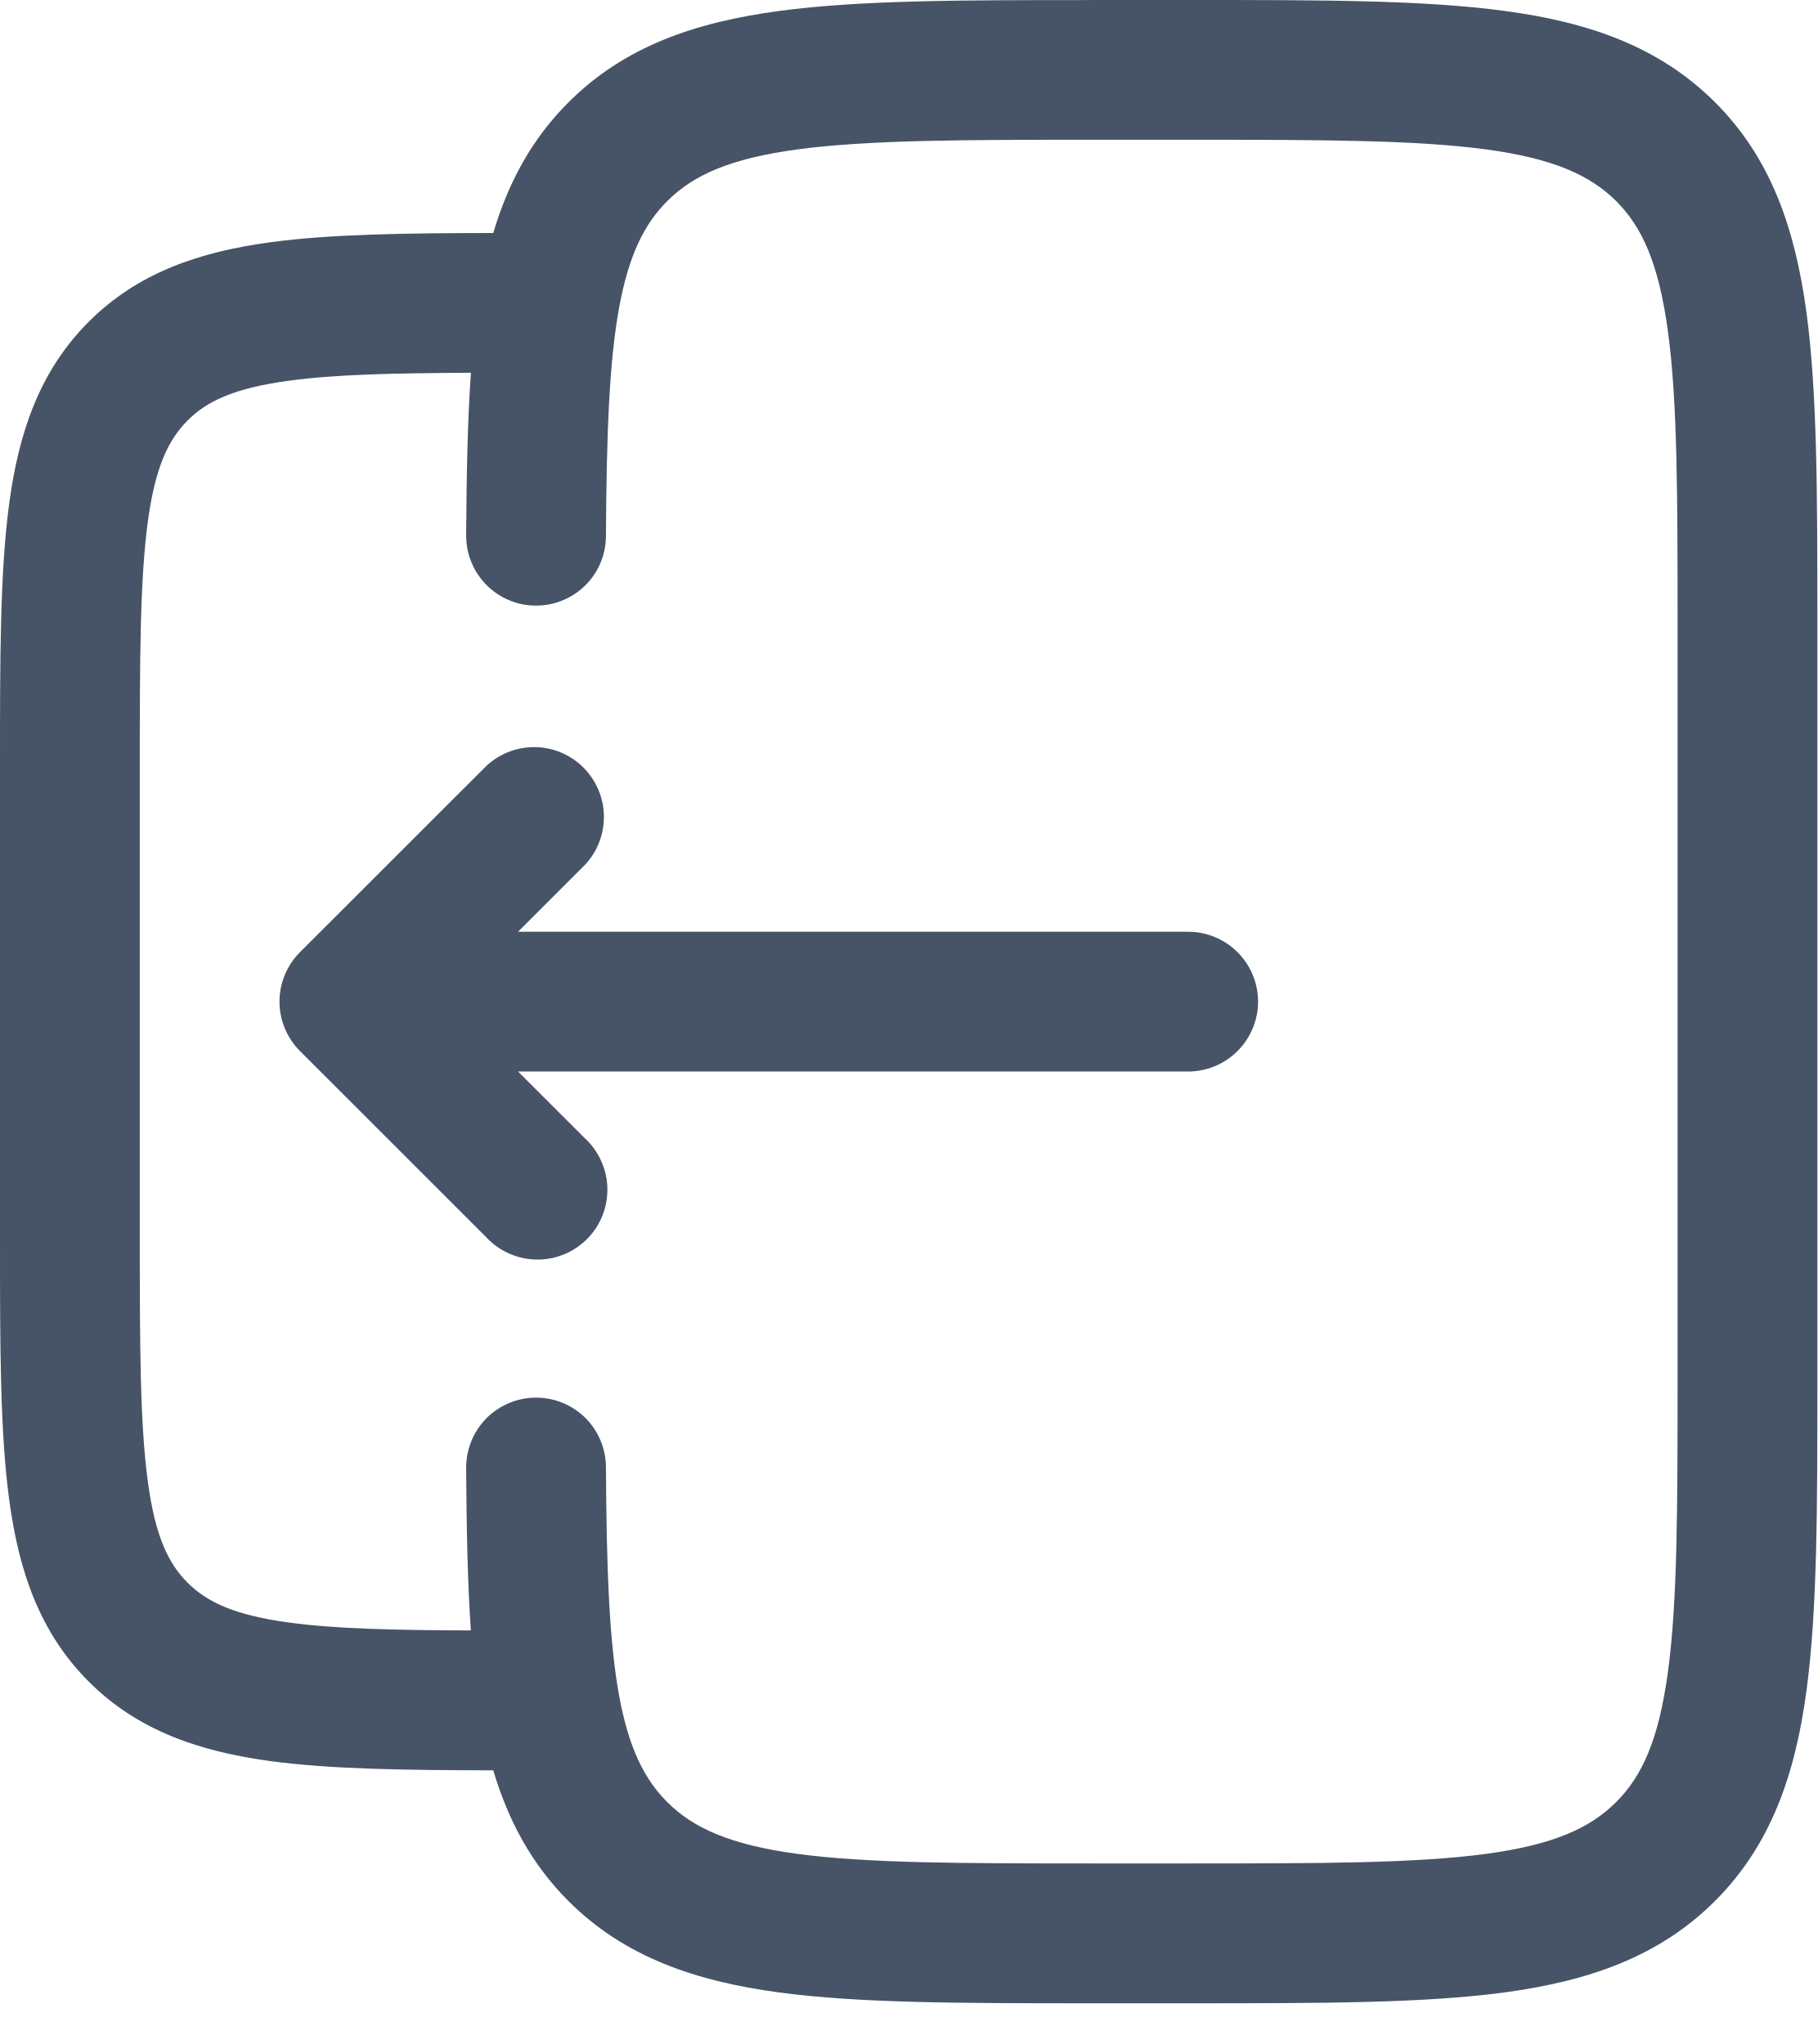
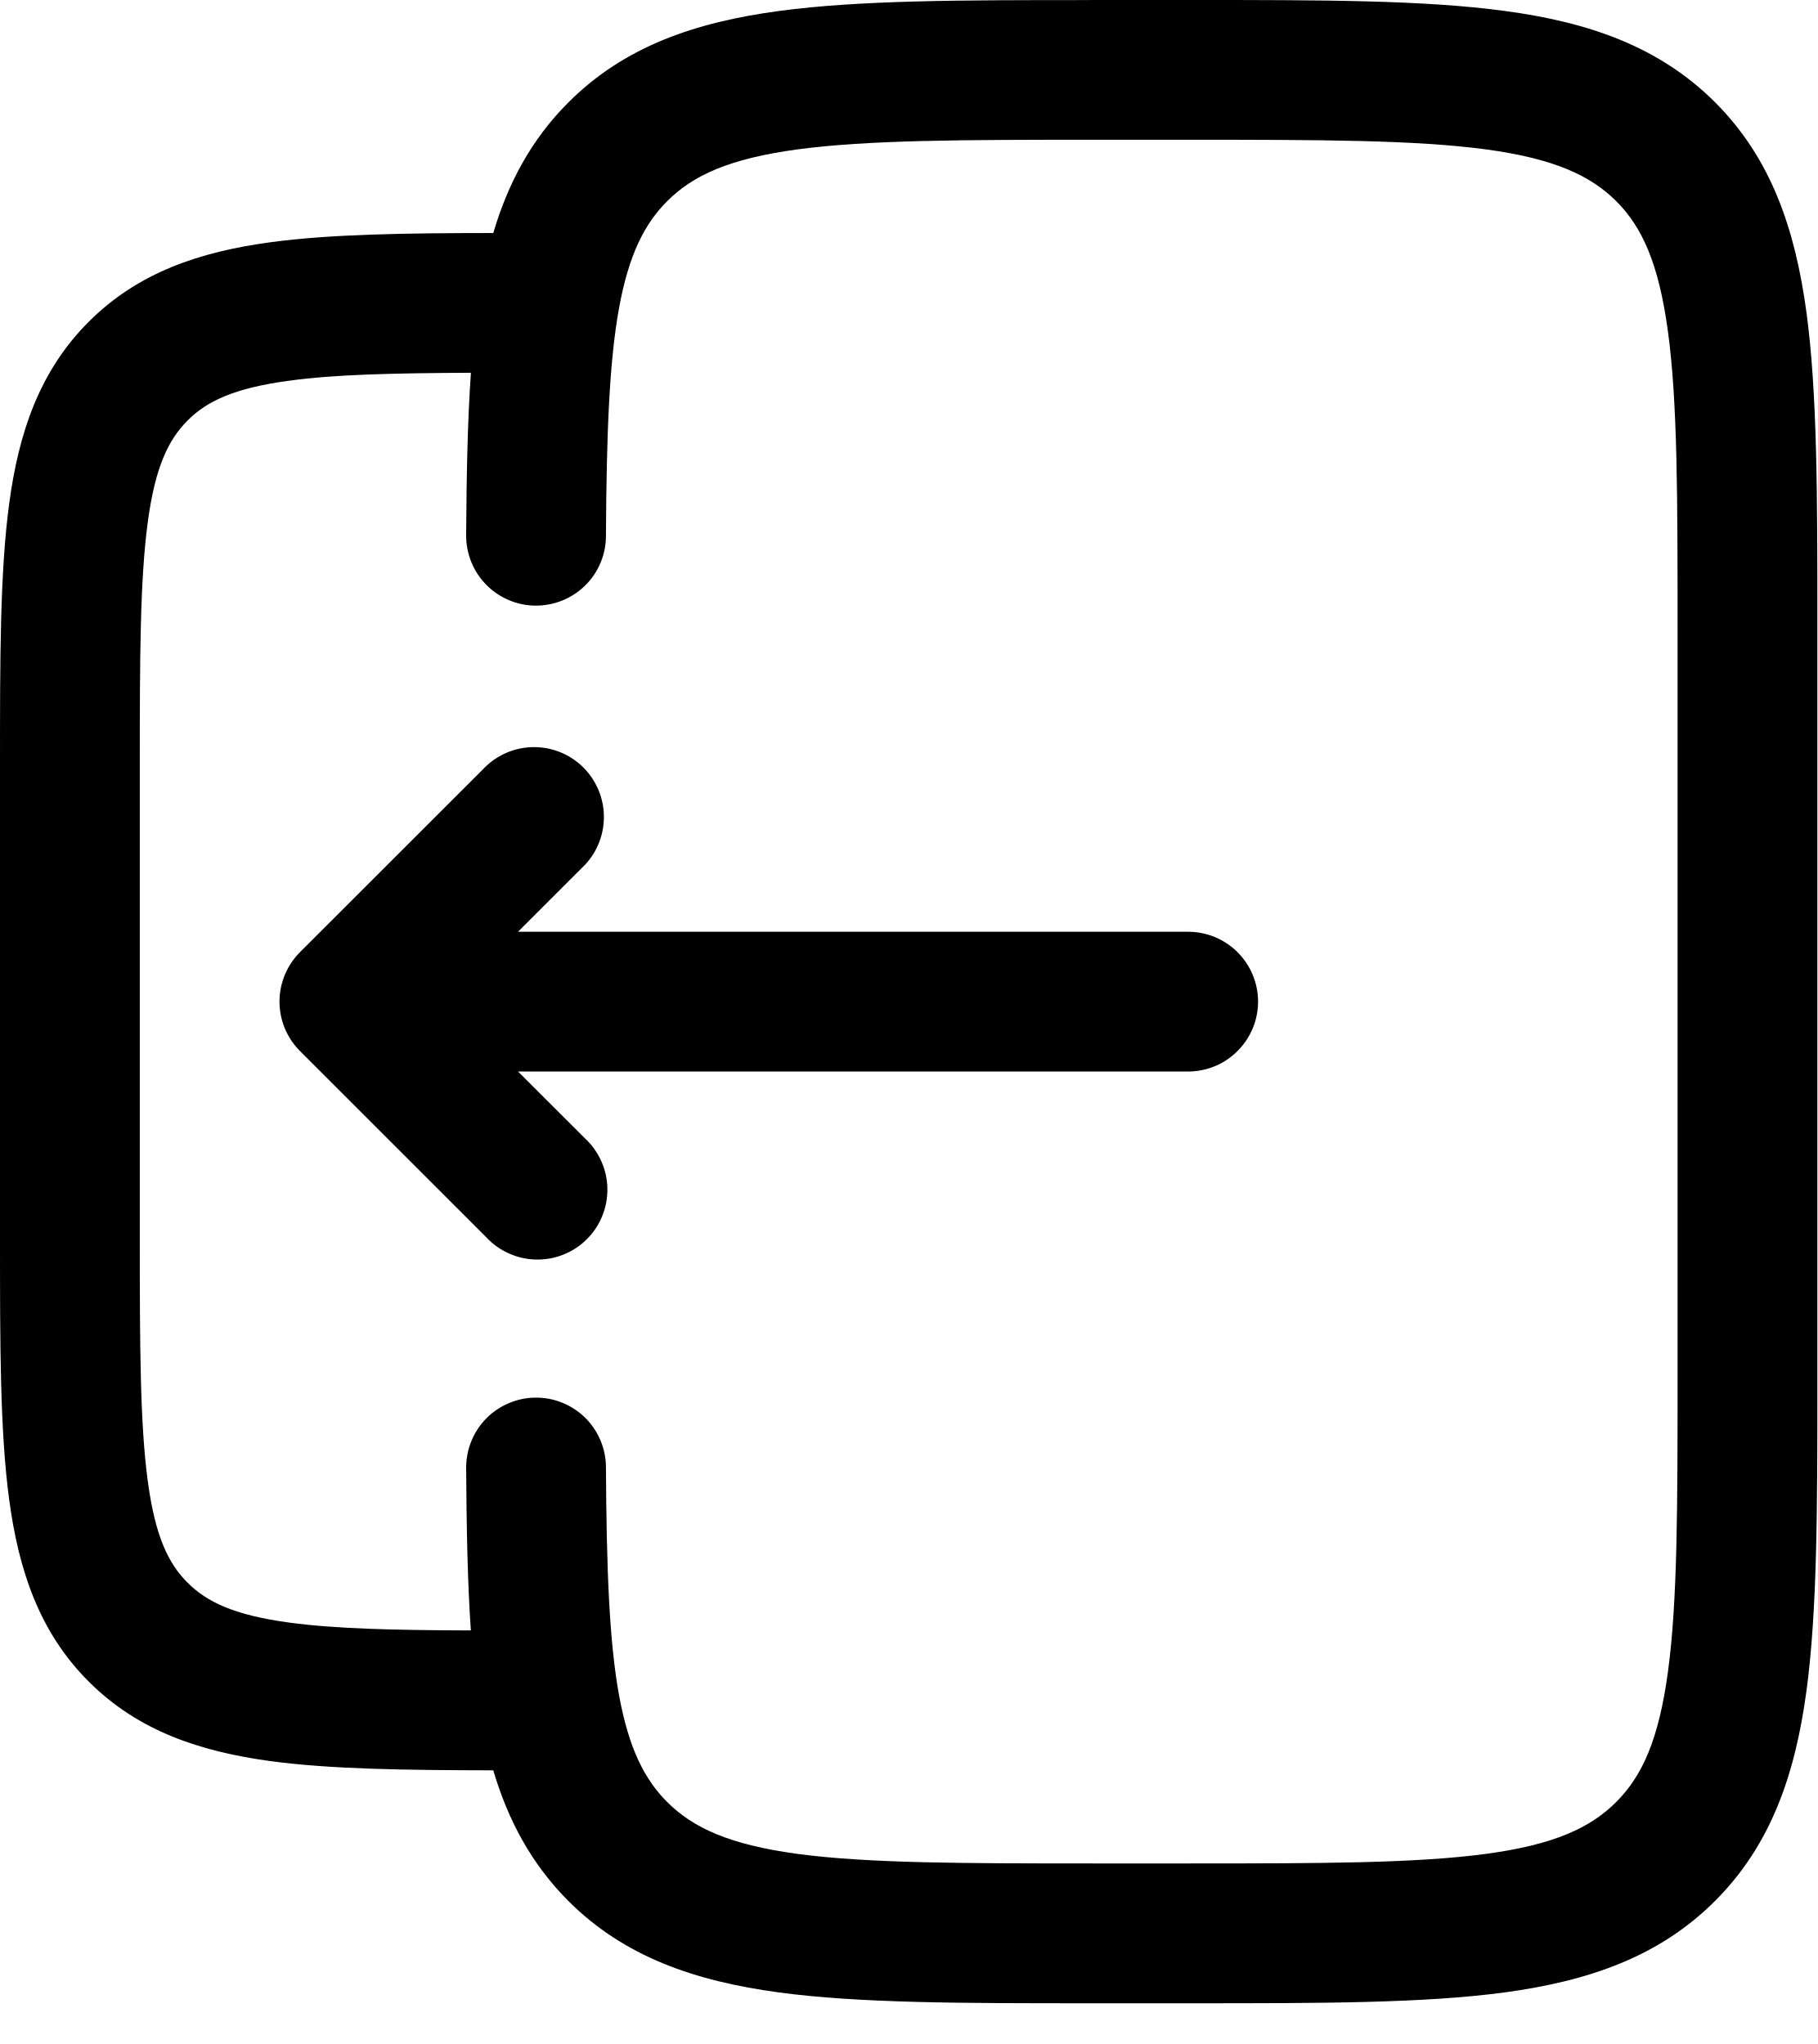
<svg xmlns="http://www.w3.org/2000/svg" width="24" height="27" viewBox="0 0 24 27" fill="none">
-   <path d="M3.961 13.883C3.788 13.71 3.691 13.475 3.691 13.231C3.691 12.986 3.788 12.752 3.961 12.578L6.423 10.117C6.598 9.954 6.829 9.865 7.068 9.869C7.308 9.873 7.536 9.97 7.705 10.139C7.874 10.309 7.971 10.537 7.975 10.776C7.979 11.015 7.891 11.246 7.728 11.421L6.841 12.308H15.691C15.935 12.308 16.17 12.405 16.343 12.578C16.516 12.751 16.614 12.986 16.614 13.231C16.614 13.476 16.516 13.71 16.343 13.883C16.17 14.057 15.935 14.154 15.691 14.154H6.841L7.728 15.04C7.818 15.124 7.891 15.226 7.941 15.34C7.992 15.453 8.019 15.575 8.021 15.699C8.023 15.823 8.001 15.946 7.954 16.061C7.908 16.176 7.839 16.28 7.751 16.368C7.663 16.456 7.559 16.525 7.444 16.571C7.329 16.618 7.206 16.64 7.082 16.638C6.958 16.636 6.836 16.609 6.723 16.558C6.609 16.508 6.507 16.435 6.423 16.345L3.961 13.883Z" fill="#475467" />
-   <path fill-rule="evenodd" clip-rule="evenodd" d="M14.394 0H15.76C17.444 0 18.8 -2.98023e-08 19.867 0.144C20.975 0.292 21.908 0.612 22.649 1.351C23.39 2.092 23.707 3.025 23.857 4.133C24 5.2 24 6.558 24 8.24V18.221C24 19.904 24 21.262 23.857 22.329C23.708 23.436 23.39 24.369 22.649 25.11C21.908 25.851 20.975 26.169 19.867 26.319C18.8 26.462 17.442 26.462 15.76 26.462H14.394C12.711 26.462 11.354 26.462 10.287 26.319C9.179 26.169 8.246 25.851 7.505 25.11C7.015 24.618 6.709 24.042 6.514 23.385C5.344 23.383 4.368 23.37 3.578 23.264C2.638 23.137 1.823 22.864 1.172 22.213C0.521 21.562 0.247 20.748 0.121 19.807C6.70552e-08 18.908 0 17.769 0 16.373V10.089C0 8.694 6.70552e-08 7.556 0.121 6.655C0.247 5.716 0.521 4.901 1.172 4.25C1.823 3.599 2.636 3.326 3.578 3.199C4.368 3.093 5.344 3.079 6.514 3.078C6.709 2.421 7.015 1.844 7.506 1.353C8.246 0.612 9.18 0.294 10.288 0.145C11.354 0.001 12.711 0.001 14.394 0.001V0ZM6.156 19.39C6.161 20.183 6.174 20.897 6.218 21.537C5.191 21.534 4.428 21.515 3.824 21.434C3.088 21.335 2.729 21.158 2.478 20.907C2.226 20.657 2.049 20.297 1.951 19.561C1.849 18.799 1.846 17.785 1.846 16.308V10.154C1.846 8.677 1.849 7.663 1.951 6.901C2.049 6.165 2.226 5.806 2.478 5.554C2.727 5.303 3.088 5.126 3.824 5.028C4.428 4.946 5.191 4.929 6.219 4.924C6.174 5.564 6.161 6.278 6.156 7.072C6.155 7.317 6.251 7.552 6.423 7.726C6.595 7.9 6.83 7.999 7.074 8C7.319 8.001 7.555 7.905 7.729 7.733C7.903 7.561 8.001 7.327 8.002 7.082C8.01 5.737 8.044 4.783 8.177 4.058C8.306 3.361 8.512 2.956 8.811 2.657C9.152 2.316 9.631 2.095 10.534 1.973C11.463 1.849 12.695 1.846 14.461 1.846H15.692C17.46 1.846 18.692 1.849 19.621 1.973C20.524 2.095 21.002 2.318 21.344 2.657C21.684 2.998 21.905 3.476 22.027 4.38C22.153 5.308 22.154 6.542 22.154 8.308V18.154C22.154 19.92 22.153 21.152 22.027 22.082C21.905 22.986 21.684 23.463 21.343 23.804C21.002 24.145 20.524 24.367 19.621 24.489C18.692 24.613 17.46 24.615 15.692 24.615H14.461C12.695 24.615 11.463 24.613 10.533 24.489C9.631 24.367 9.152 24.144 8.811 23.804C8.512 23.504 8.306 23.1 8.177 22.404C8.044 21.679 8.01 20.725 8.002 19.38C8.002 19.259 7.977 19.139 7.93 19.027C7.883 18.915 7.815 18.814 7.729 18.728C7.642 18.643 7.54 18.576 7.428 18.53C7.316 18.484 7.196 18.461 7.074 18.462C6.953 18.462 6.833 18.487 6.722 18.534C6.61 18.581 6.508 18.649 6.423 18.735C6.338 18.822 6.27 18.924 6.225 19.036C6.179 19.148 6.156 19.268 6.156 19.39Z" fill="#475467" />
+   <path d="M3.961 13.883C3.788 13.71 3.691 13.475 3.691 13.231C3.691 12.986 3.788 12.752 3.961 12.578L6.423 10.117C6.598 9.954 6.829 9.865 7.068 9.869C7.308 9.873 7.536 9.97 7.705 10.139C7.874 10.309 7.971 10.537 7.975 10.776C7.979 11.015 7.891 11.246 7.728 11.421L6.841 12.308H15.691C15.935 12.308 16.17 12.405 16.343 12.578C16.516 12.751 16.614 12.986 16.614 13.231C16.614 13.476 16.516 13.71 16.343 13.883C16.17 14.057 15.935 14.154 15.691 14.154H6.841L7.728 15.04C7.818 15.124 7.891 15.226 7.941 15.34C7.992 15.453 8.019 15.575 8.021 15.699C8.023 15.823 8.001 15.946 7.954 16.061C7.908 16.176 7.839 16.28 7.751 16.368C7.663 16.456 7.559 16.525 7.444 16.571C7.329 16.618 7.206 16.64 7.082 16.638C6.958 16.636 6.836 16.609 6.723 16.558C6.609 16.508 6.507 16.435 6.423 16.345L3.961 13.883Z" fill="currentColor" />
+   <path fill-rule="evenodd" clip-rule="evenodd" d="M14.394 0H15.76C17.444 0 18.8 -2.98023e-08 19.867 0.144C20.975 0.292 21.908 0.612 22.649 1.351C23.39 2.092 23.707 3.025 23.857 4.133C24 5.2 24 6.558 24 8.24V18.221C24 19.904 24 21.262 23.857 22.329C23.708 23.436 23.39 24.369 22.649 25.11C21.908 25.851 20.975 26.169 19.867 26.319C18.8 26.462 17.442 26.462 15.76 26.462H14.394C12.711 26.462 11.354 26.462 10.287 26.319C9.179 26.169 8.246 25.851 7.505 25.11C7.015 24.618 6.709 24.042 6.514 23.385C5.344 23.383 4.368 23.37 3.578 23.264C2.638 23.137 1.823 22.864 1.172 22.213C0.521 21.562 0.247 20.748 0.121 19.807C6.70552e-08 18.908 0 17.769 0 16.373V10.089C0 8.694 6.70552e-08 7.556 0.121 6.655C0.247 5.716 0.521 4.901 1.172 4.25C1.823 3.599 2.636 3.326 3.578 3.199C4.368 3.093 5.344 3.079 6.514 3.078C6.709 2.421 7.015 1.844 7.506 1.353C8.246 0.612 9.18 0.294 10.288 0.145C11.354 0.001 12.711 0.001 14.394 0.001V0ZM6.156 19.39C6.161 20.183 6.174 20.897 6.218 21.537C5.191 21.534 4.428 21.515 3.824 21.434C3.088 21.335 2.729 21.158 2.478 20.907C2.226 20.657 2.049 20.297 1.951 19.561C1.849 18.799 1.846 17.785 1.846 16.308V10.154C1.846 8.677 1.849 7.663 1.951 6.901C2.049 6.165 2.226 5.806 2.478 5.554C2.727 5.303 3.088 5.126 3.824 5.028C4.428 4.946 5.191 4.929 6.219 4.924C6.174 5.564 6.161 6.278 6.156 7.072C6.155 7.317 6.251 7.552 6.423 7.726C6.595 7.9 6.83 7.999 7.074 8C7.319 8.001 7.555 7.905 7.729 7.733C7.903 7.561 8.001 7.327 8.002 7.082C8.01 5.737 8.044 4.783 8.177 4.058C8.306 3.361 8.512 2.956 8.811 2.657C9.152 2.316 9.631 2.095 10.534 1.973C11.463 1.849 12.695 1.846 14.461 1.846H15.692C17.46 1.846 18.692 1.849 19.621 1.973C20.524 2.095 21.002 2.318 21.344 2.657C21.684 2.998 21.905 3.476 22.027 4.38C22.153 5.308 22.154 6.542 22.154 8.308V18.154C22.154 19.92 22.153 21.152 22.027 22.082C21.905 22.986 21.684 23.463 21.343 23.804C21.002 24.145 20.524 24.367 19.621 24.489C18.692 24.613 17.46 24.615 15.692 24.615H14.461C12.695 24.615 11.463 24.613 10.533 24.489C9.631 24.367 9.152 24.144 8.811 23.804C8.512 23.504 8.306 23.1 8.177 22.404C8.044 21.679 8.01 20.725 8.002 19.38C8.002 19.259 7.977 19.139 7.93 19.027C7.883 18.915 7.815 18.814 7.729 18.728C7.642 18.643 7.54 18.576 7.428 18.53C7.316 18.484 7.196 18.461 7.074 18.462C6.953 18.462 6.833 18.487 6.722 18.534C6.61 18.581 6.508 18.649 6.423 18.735C6.338 18.822 6.27 18.924 6.225 19.036C6.179 19.148 6.156 19.268 6.156 19.39Z" fill="currentColor" />
</svg>
